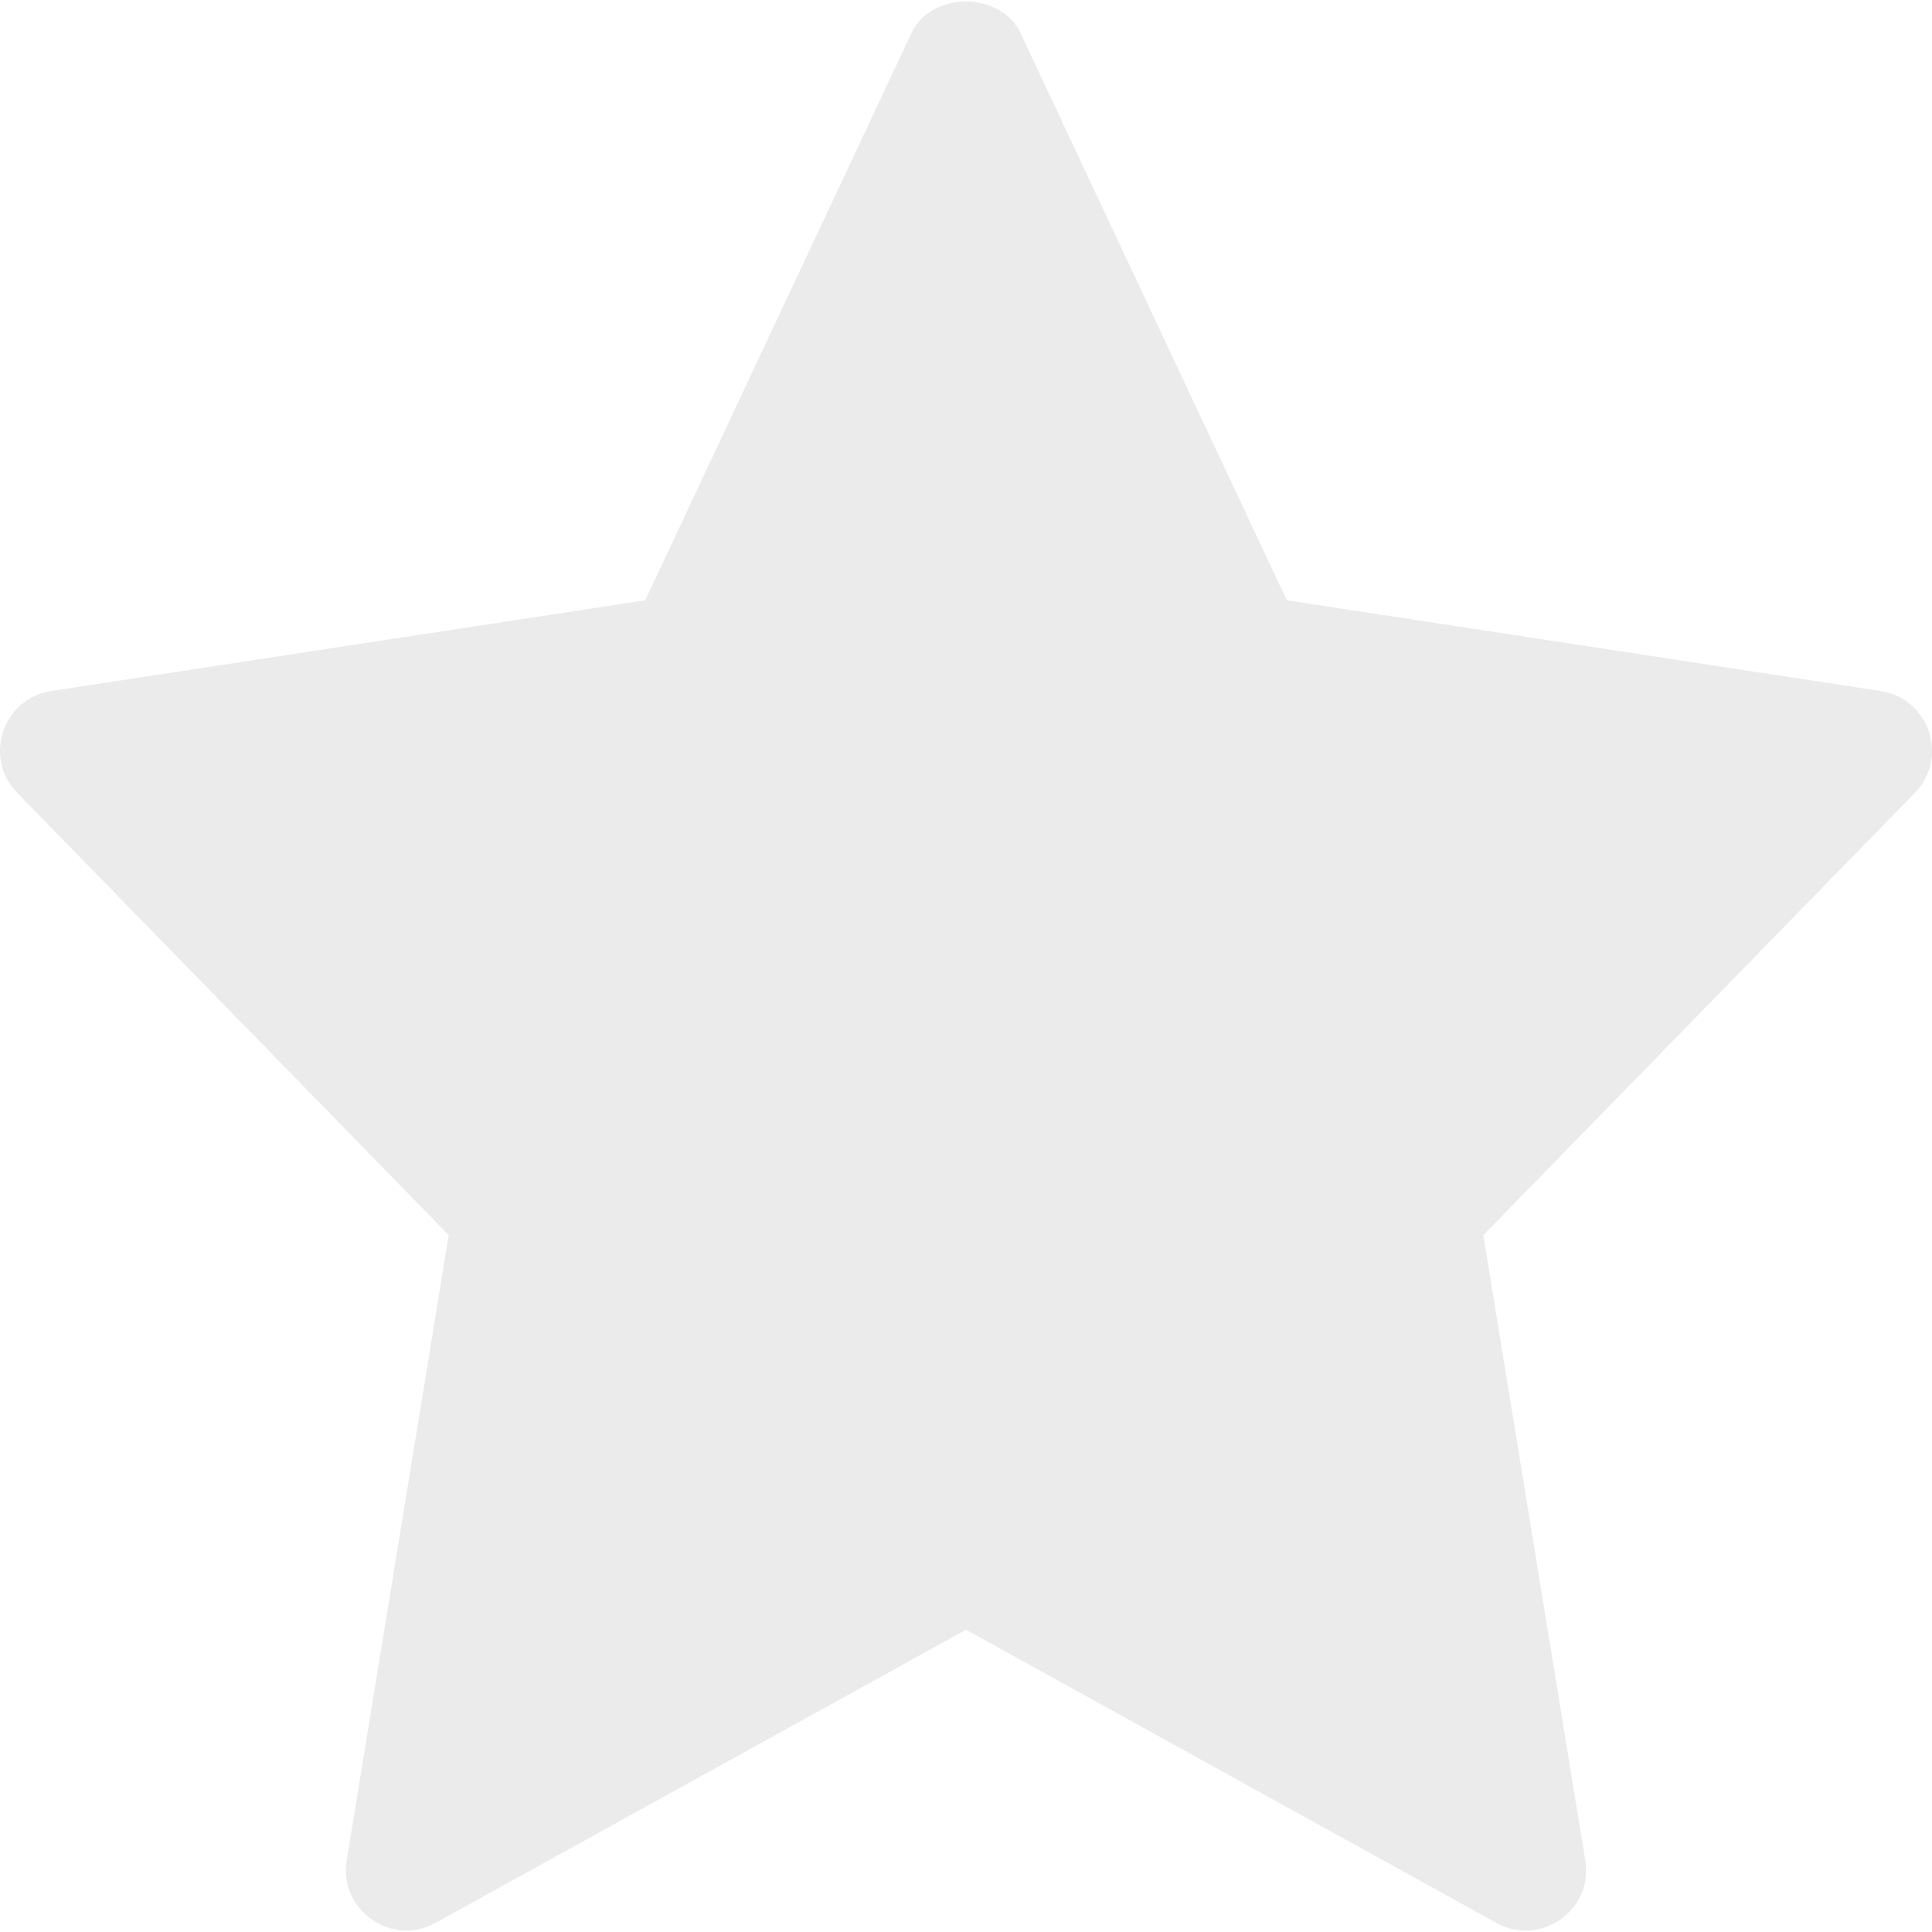
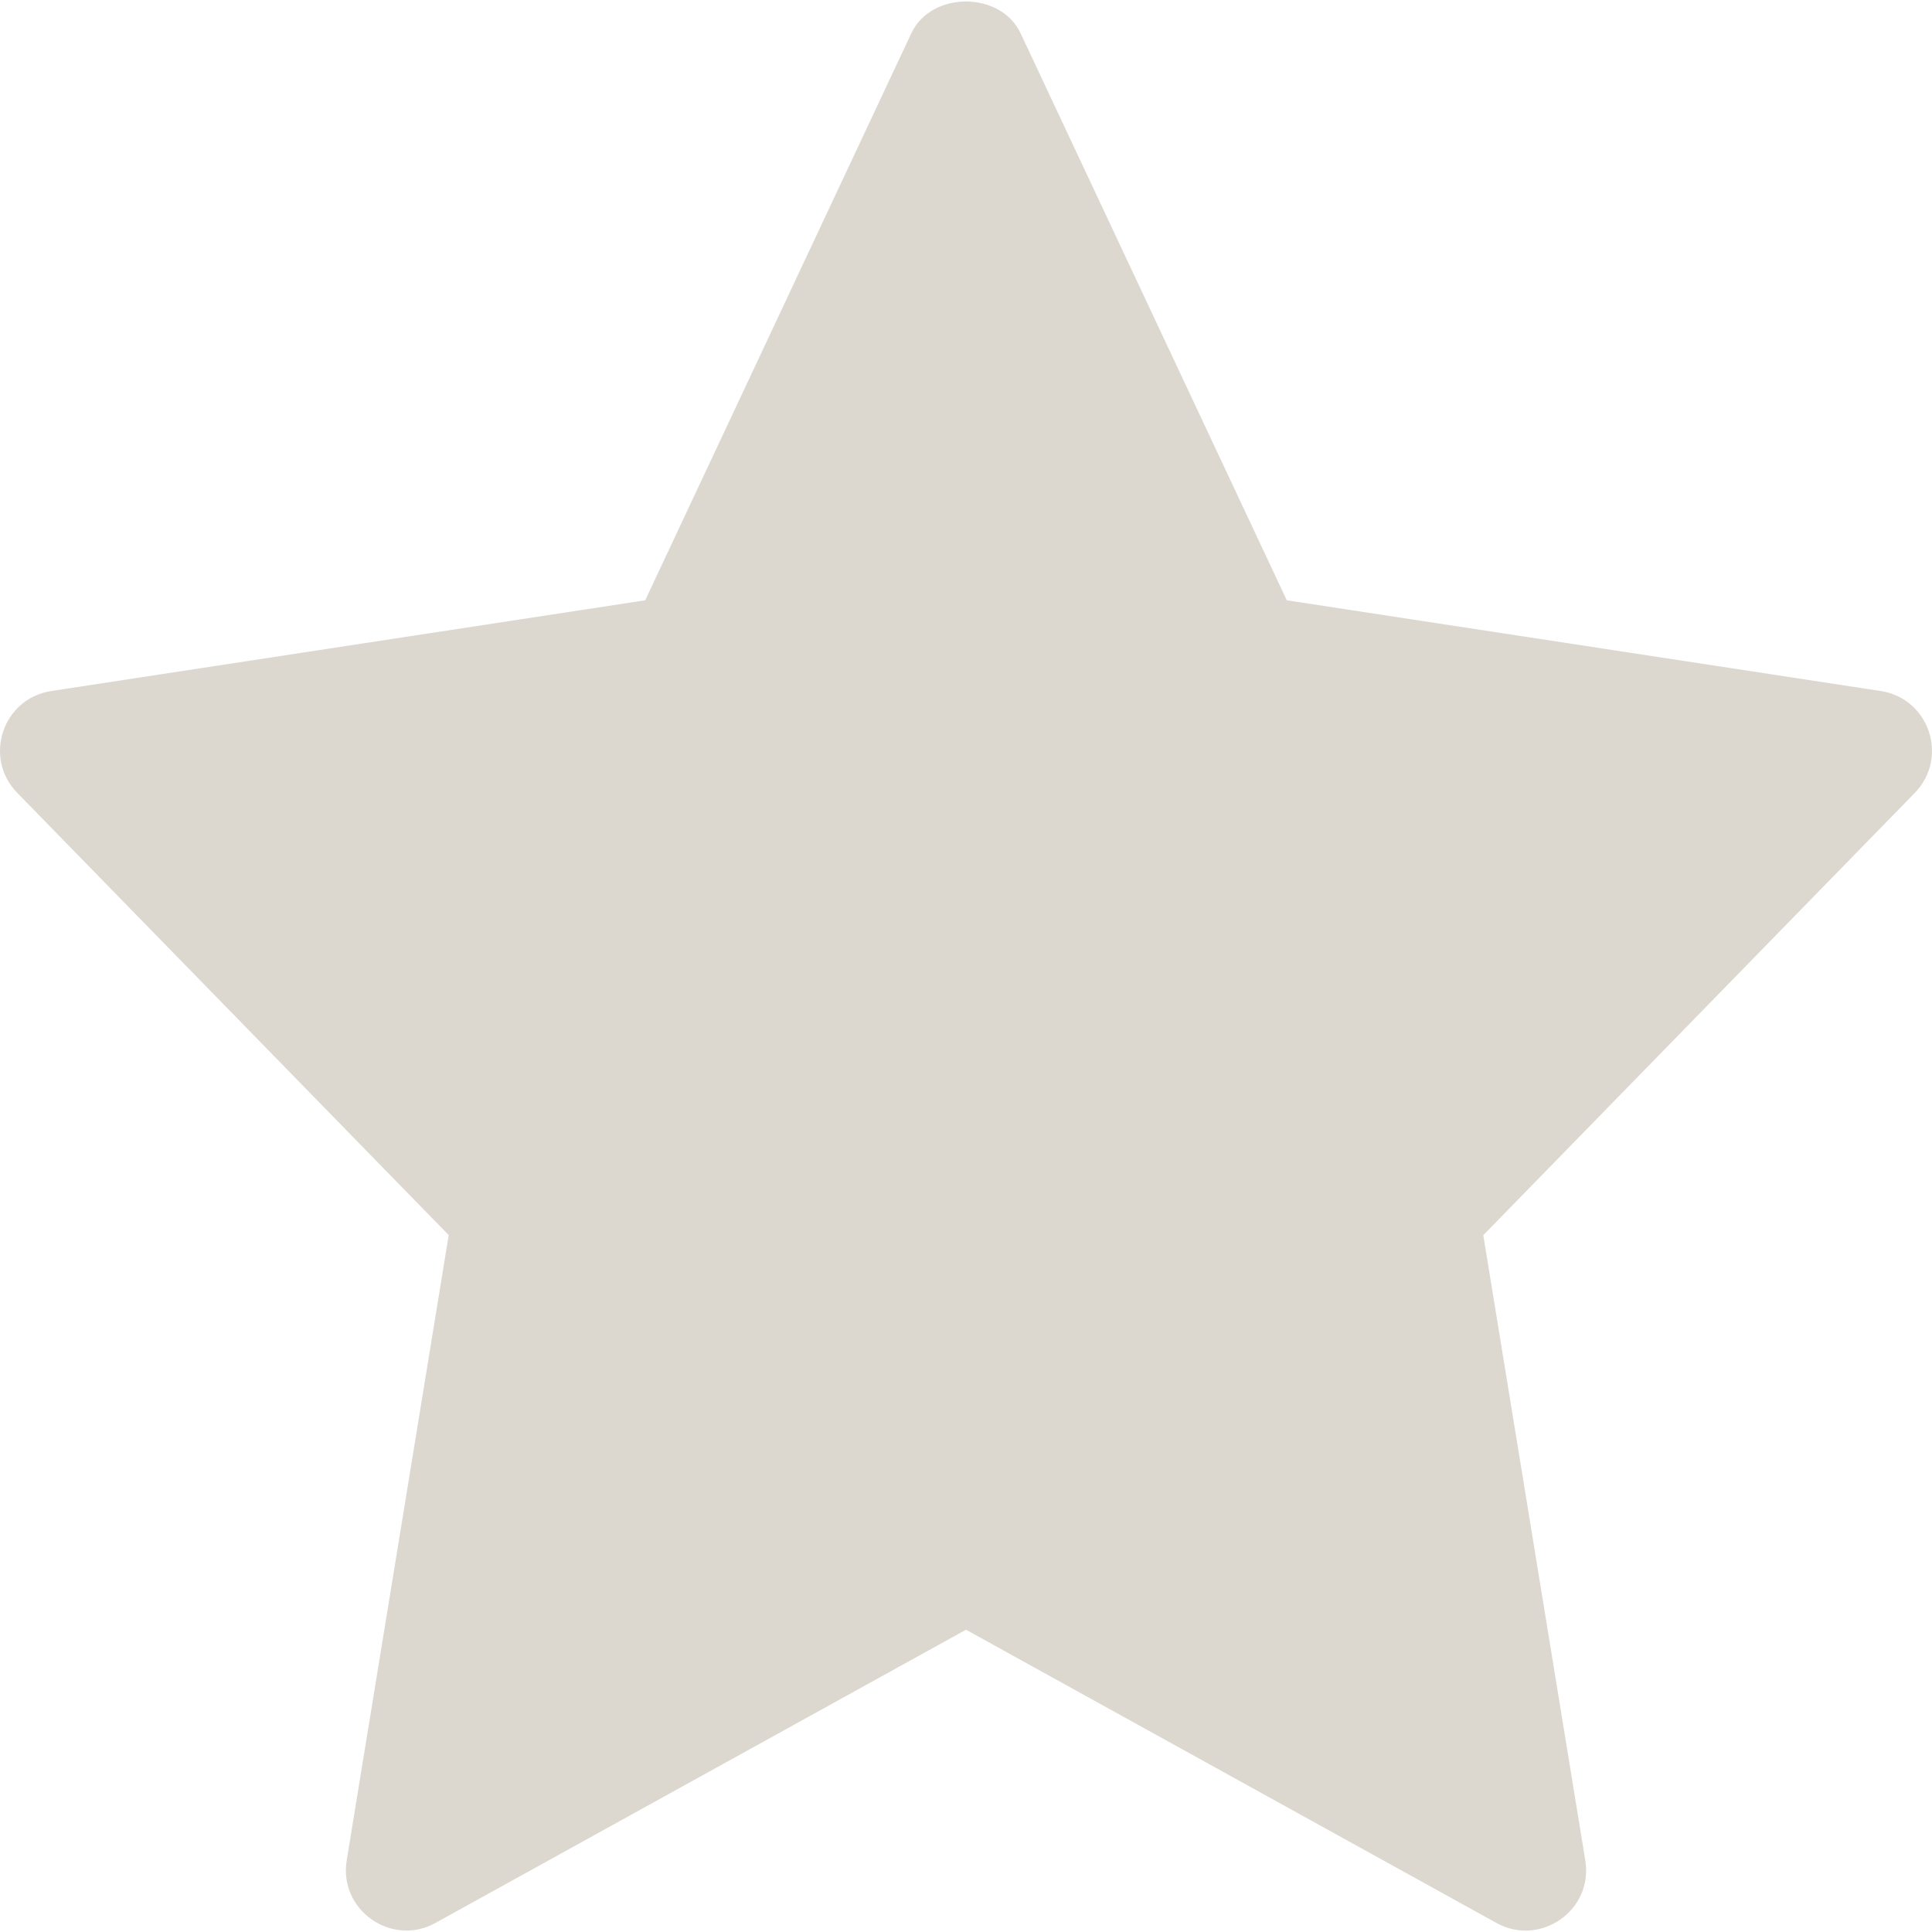
<svg xmlns="http://www.w3.org/2000/svg" version="1.1" width="512" height="512" x="0" y="0" viewBox="0 0 24 24" style="enable-background:new 0 0 512 512" xml:space="preserve" class="">
  <g>
-     <path d="m23.363 8.584-7.378-1.127-3.307-7.044c-.247-.526-1.11-.526-1.357 0l-3.306 7.044-7.378 1.127c-.606.093-.848.83-.423 1.265l5.36 5.494-1.267 7.767c-.101.617.558 1.08 1.103.777l6.59-3.642 6.59 3.643c.54.3 1.205-.154 1.103-.777l-1.267-7.767 5.36-5.494c.425-.436.182-1.173-.423-1.266z" fill="#ebebeb" data-original="#ffc107" class="" />
+     <path d="m23.363 8.584-7.378-1.127-3.307-7.044c-.247-.526-1.11-.526-1.357 0l-3.306 7.044-7.378 1.127c-.606.093-.848.83-.423 1.265l5.36 5.494-1.267 7.767c-.101.617.558 1.08 1.103.777l6.59-3.642 6.59 3.643c.54.3 1.205-.154 1.103-.777l-1.267-7.767 5.36-5.494c.425-.436.182-1.173-.423-1.266z" fill="#DDD8CF" data-original="#3D4C99" class="" />
  </g>
</svg>
